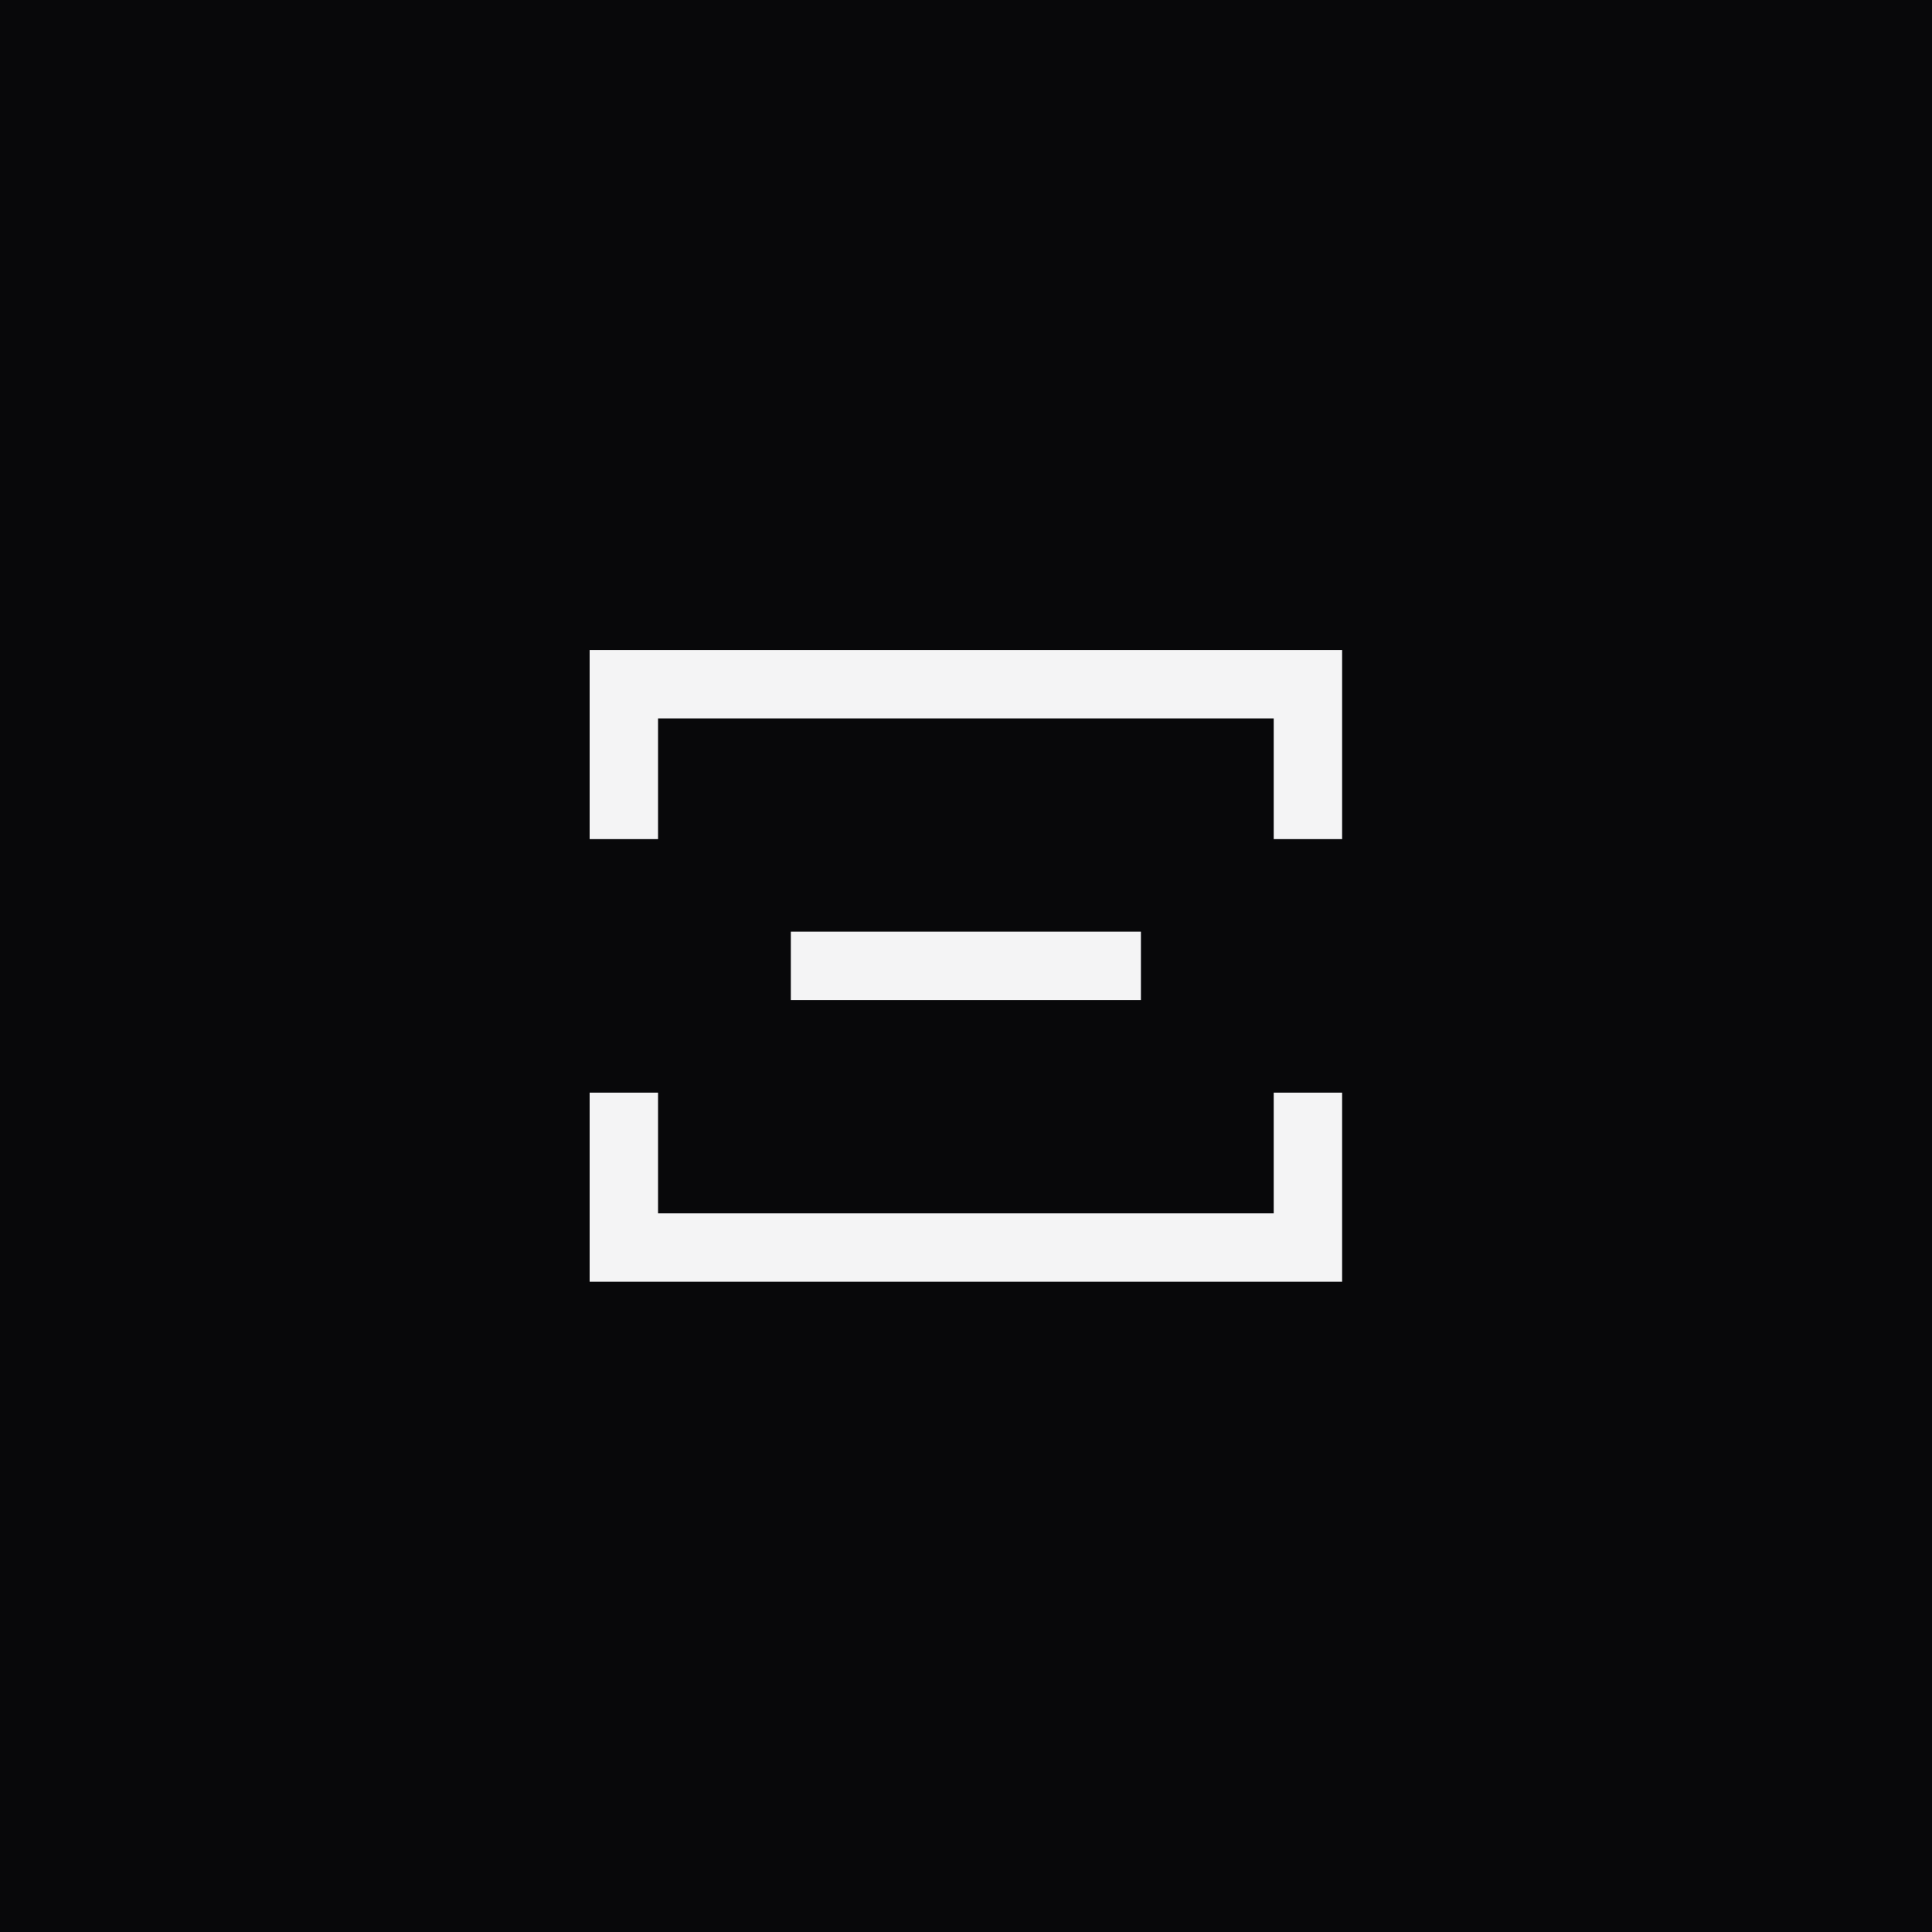
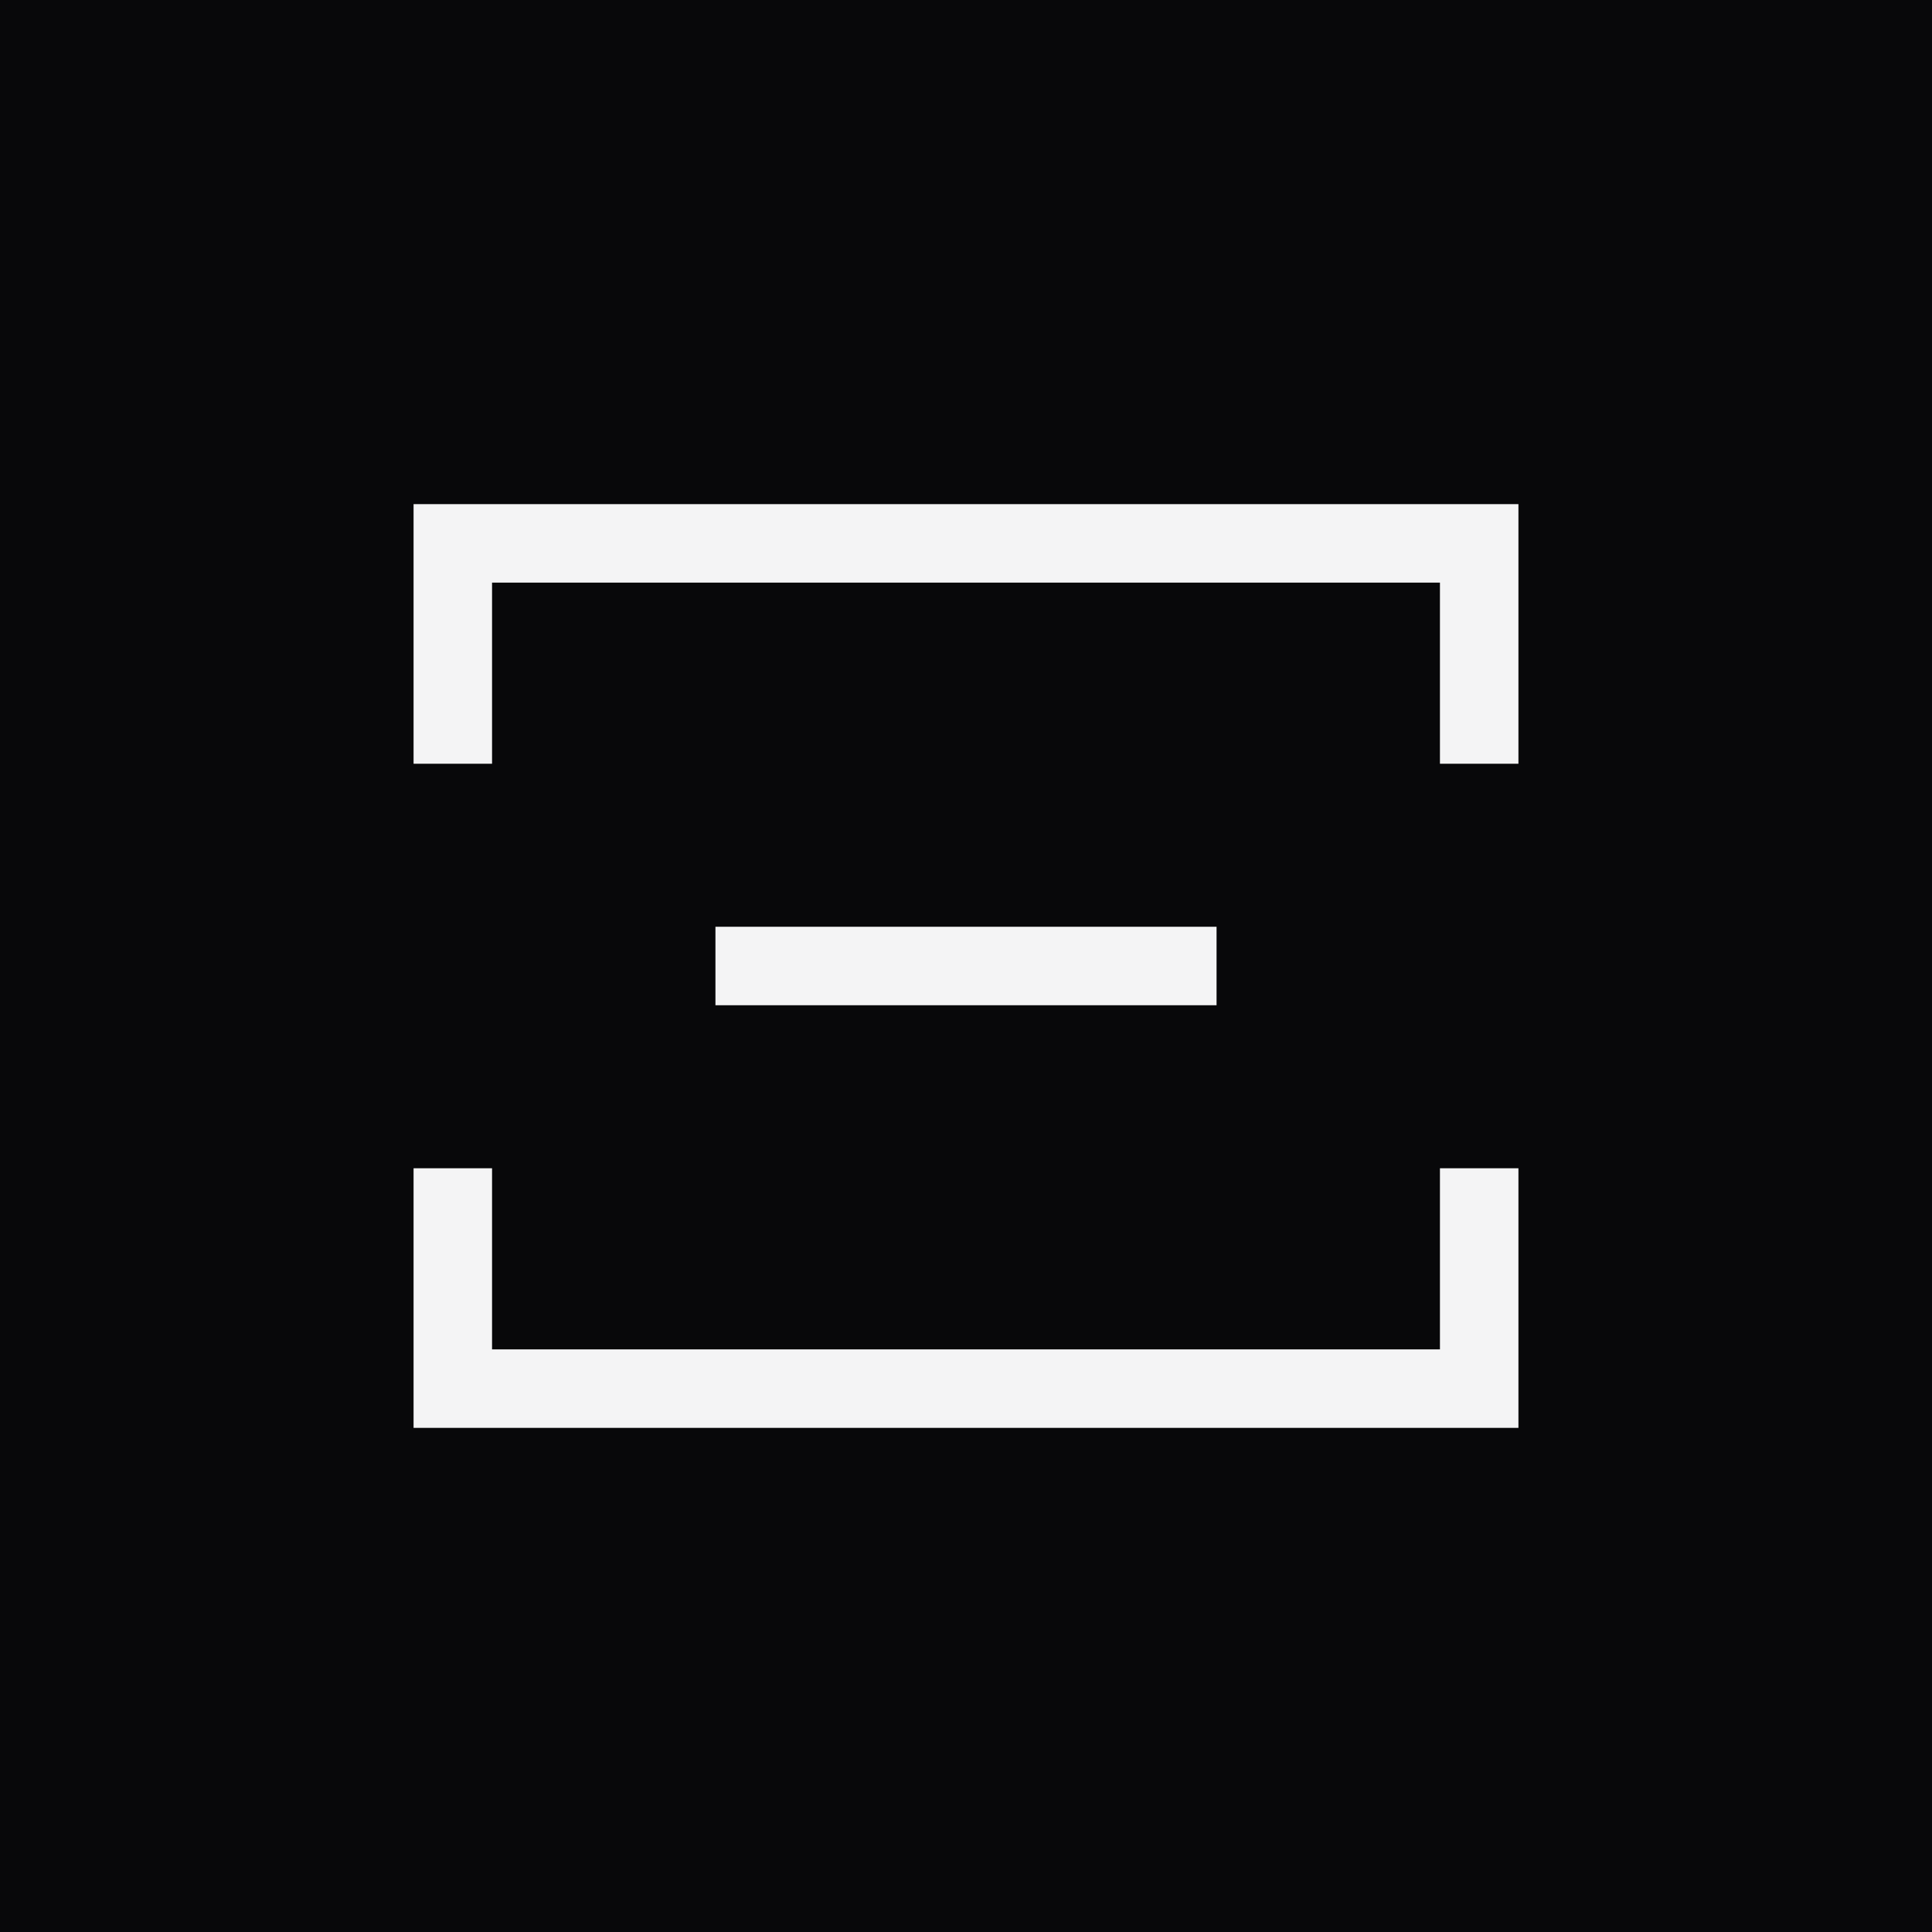
<svg xmlns="http://www.w3.org/2000/svg" viewBox="0 0 64 64" width="512" height="512" role="img" aria-label="Assize">
  <rect width="64" height="64" fill="#08080a" />
-   <g transform="translate(16 16) scale(1.333)">
-     <path d="M3.5 8v-3h17v3M3.5 16v3h17v-3M8.5 12h7" fill="none" stroke="#f4f4f5" stroke-width="1.7" stroke-linecap="square" />
+   <g transform="translate(8 8) scale(2)">
+     <path d="M3.5 8v-3h17v3M3.5 16v3h17v-3M8.5 12h7" fill="none" stroke="#f4f4f5" stroke-width="1.3" stroke-linecap="square" />
  </g>
</svg>
